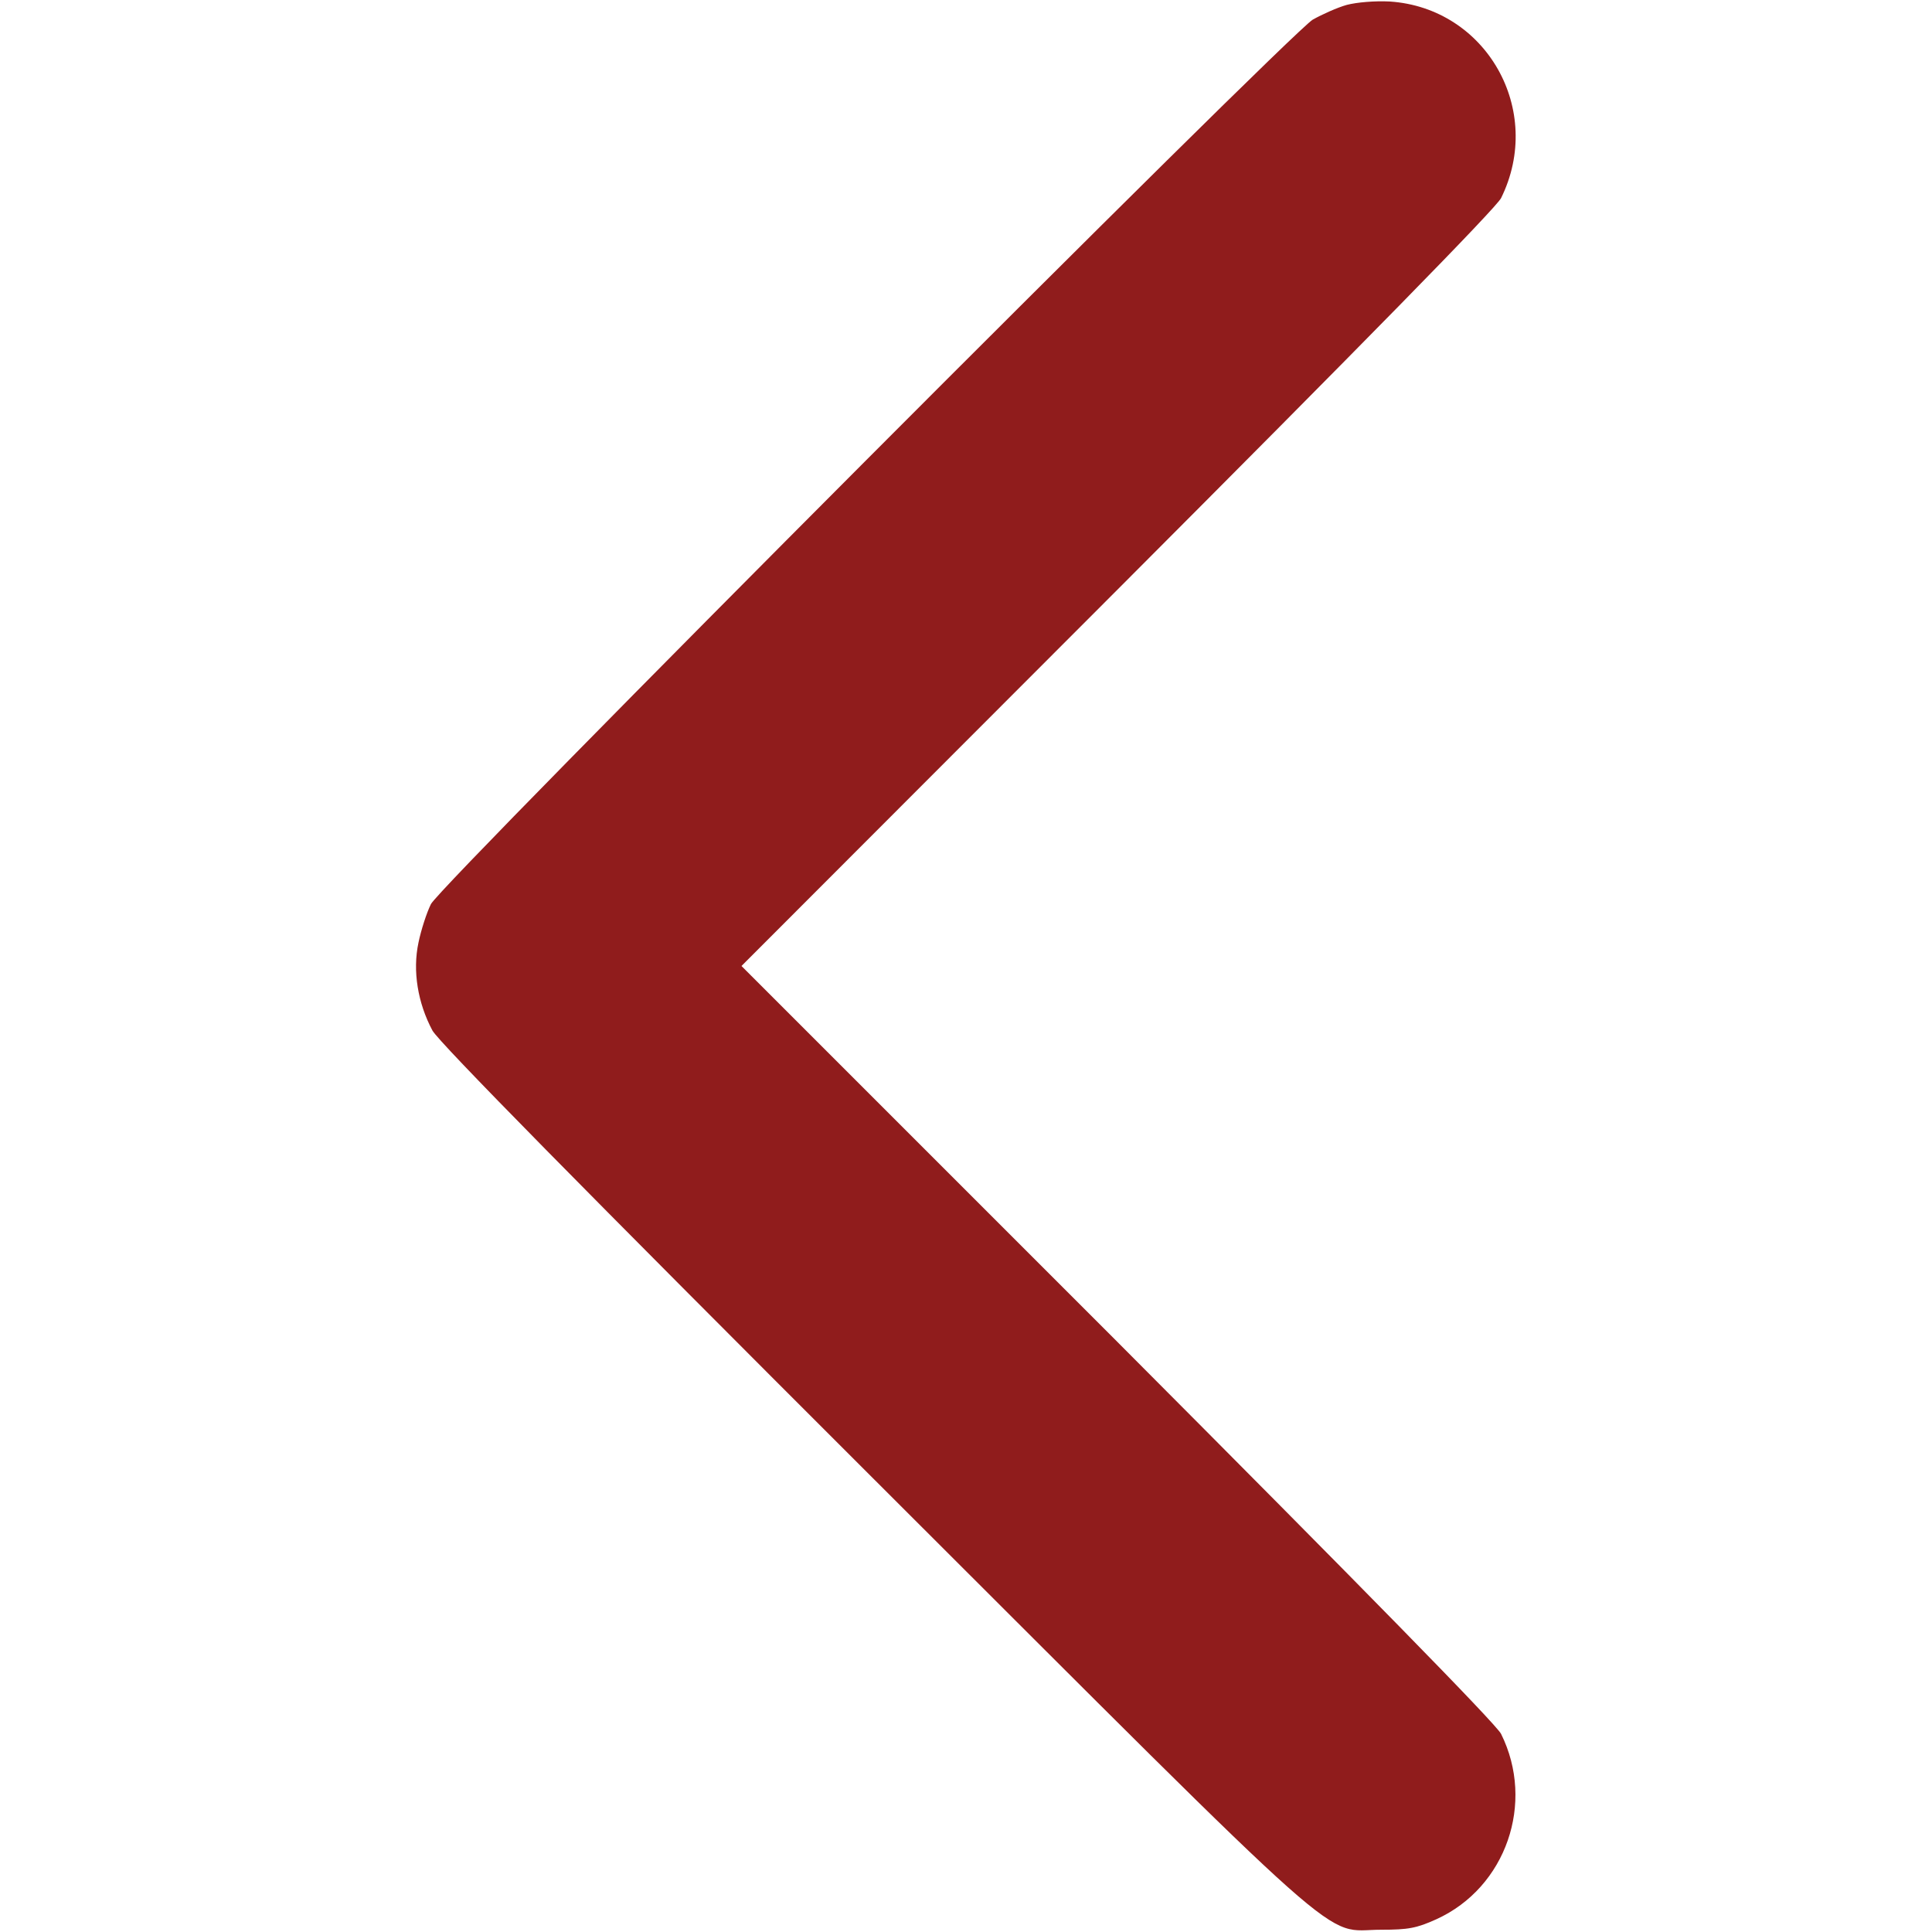
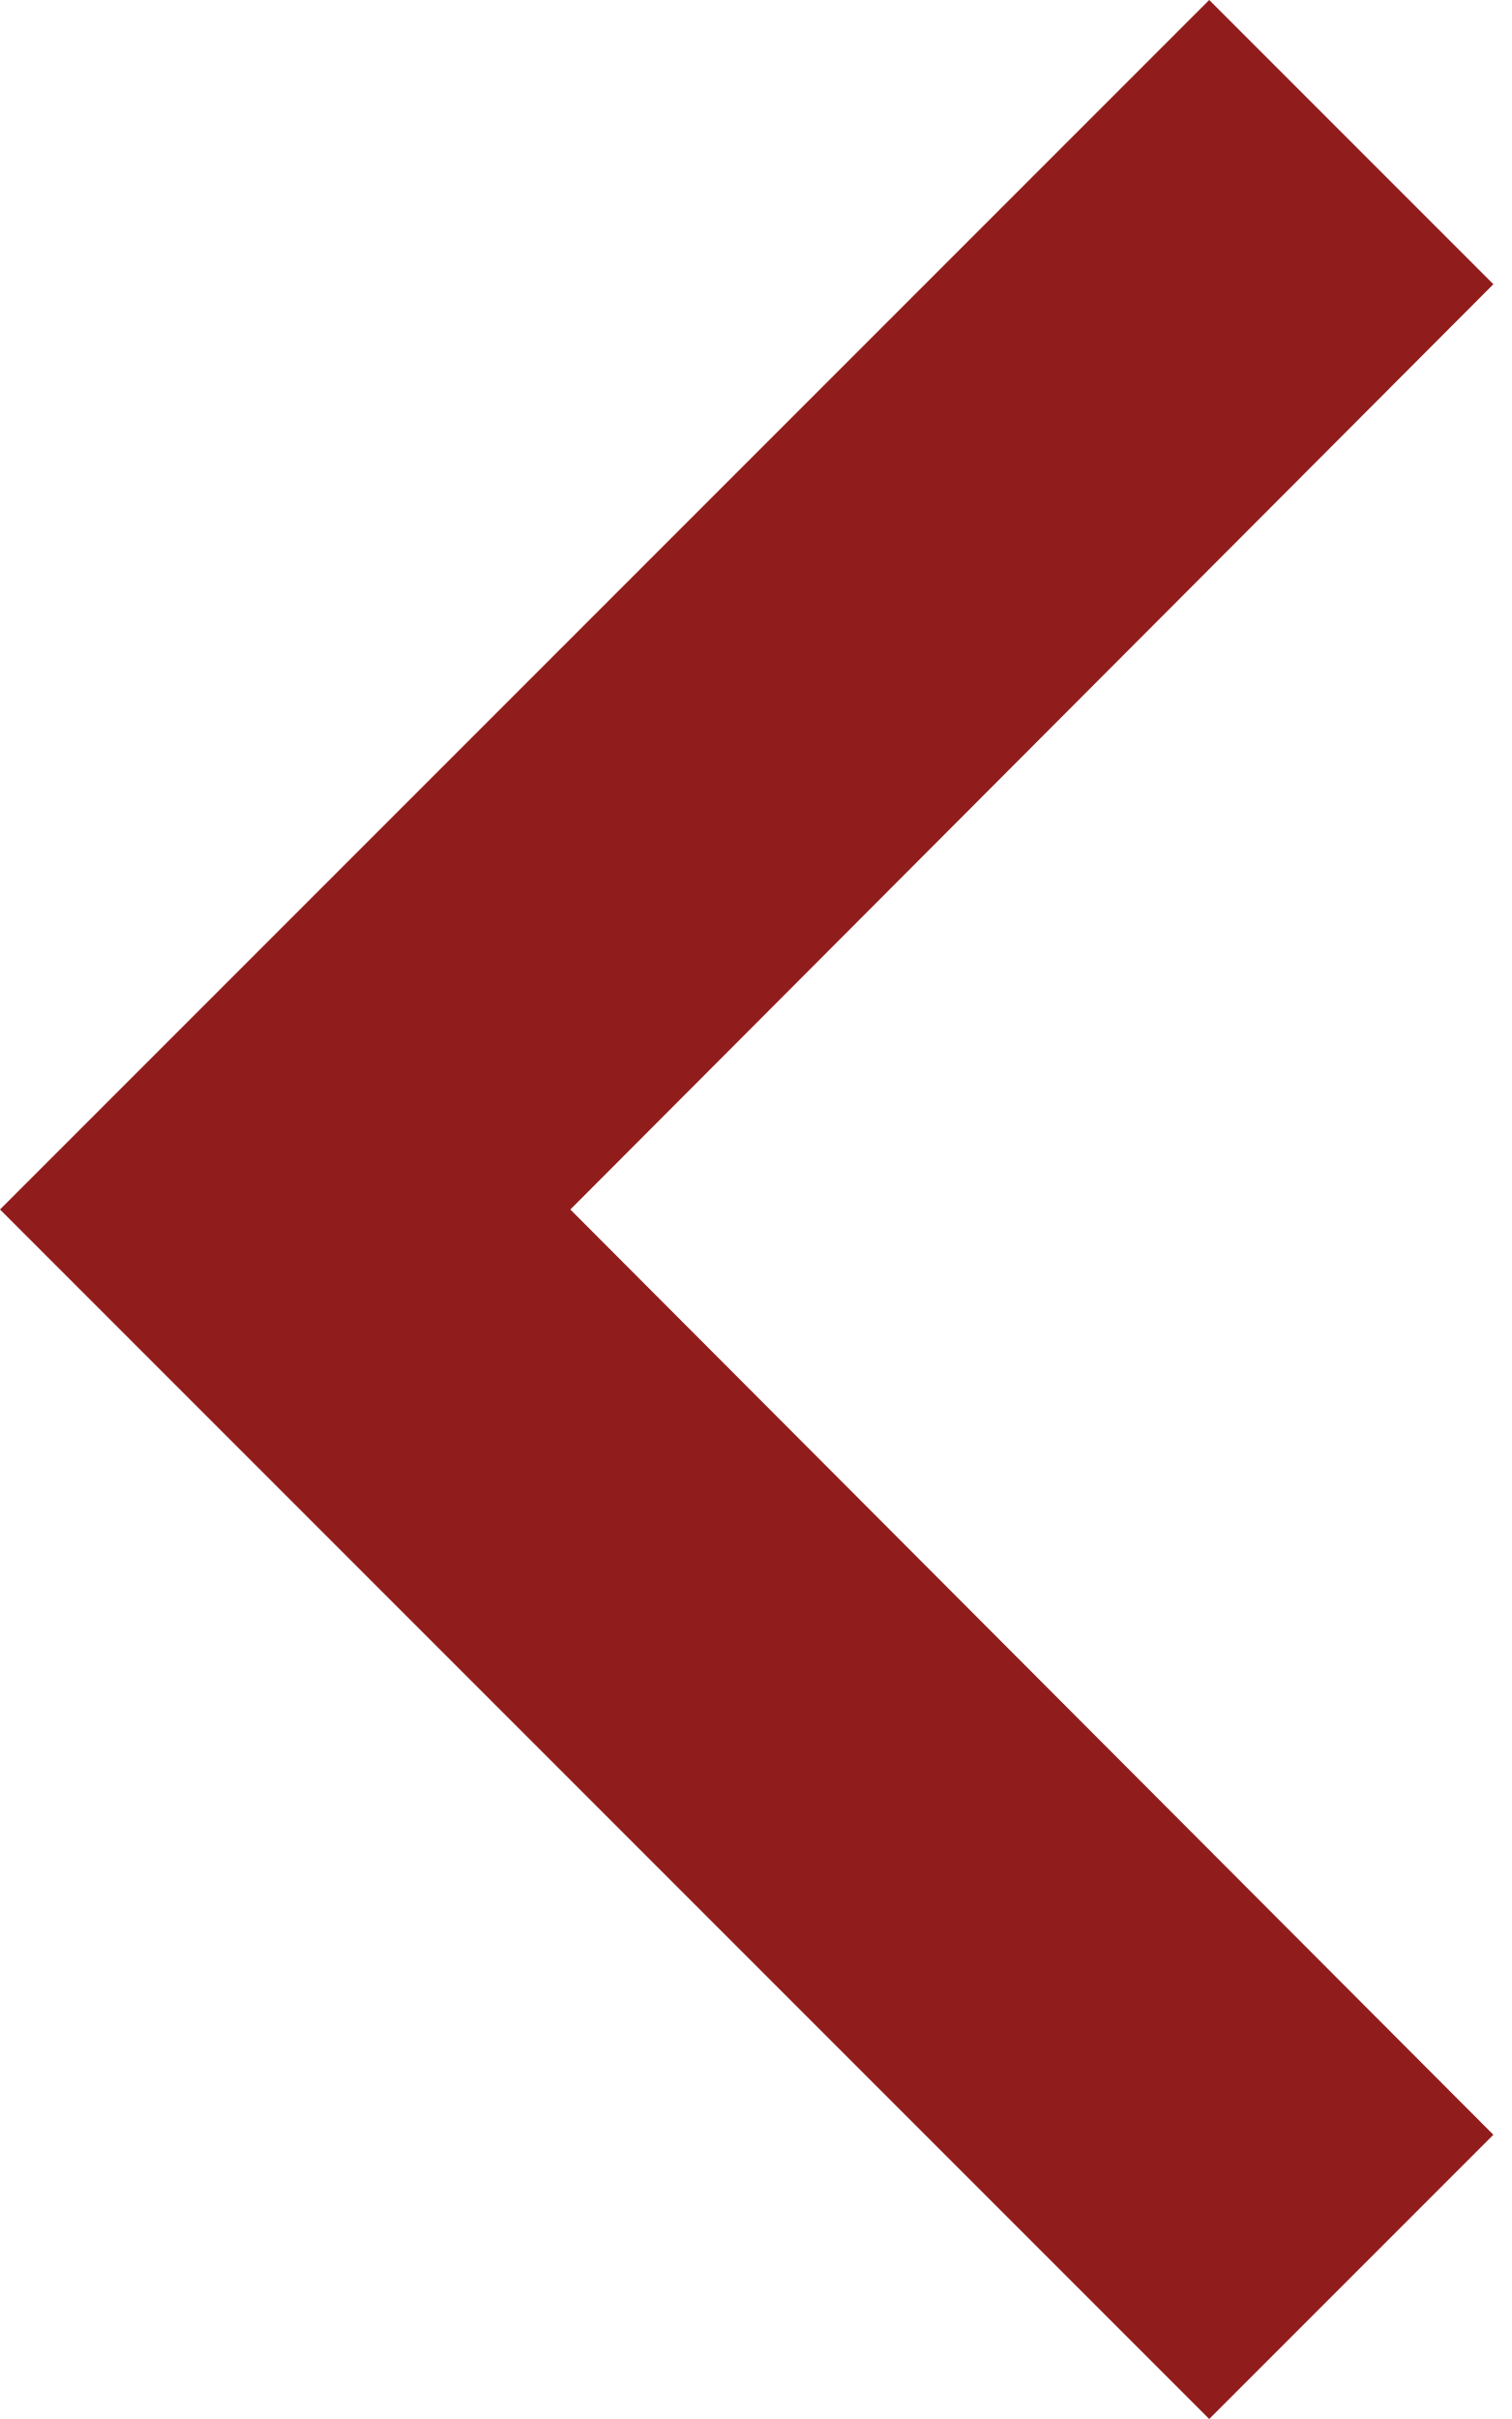
- <svg xmlns="http://www.w3.org/2000/svg" version="1.0" width="512pt" height="512pt" viewBox="0 0 512 512" preserveAspectRatio="xMidYMid meet">
-   <g transform="translate(0,512) scale(0.1,-0.1)" fill="#901c1c" stroke="none">
-     <path d="M3569 5107 c-25 -7 -65 -25 -90 -39 -63 -38 -2312 -2292 -2337 -2344 -11 -22 -26 -68 -33 -102 -16 -75 -2 -160 37 -233 17 -31 394 -414 1172 -1191 1290 -1288 1182 -1192 1342 -1192 72 0 94 4 147 28 184 84 262 308 171 491 -13 26 -368 388 -1016 1038 l-997 997 997 998 c648 649 1003 1011 1016 1037 115 233 -39 504 -295 521 -40 2 -87 -2 -114 -9z" />
-   </g>
+ <svg xmlns="http://www.w3.org/2000/svg" width="30" height="48" viewBox="0 0 30 48" fill="none">
+   <path d="M29.64 42.36L11.32 24L29.64 5.64L24 -2.46532e-07L-0 24L24 48L29.64 42.36Z" fill="#911C1C" />
</svg>
